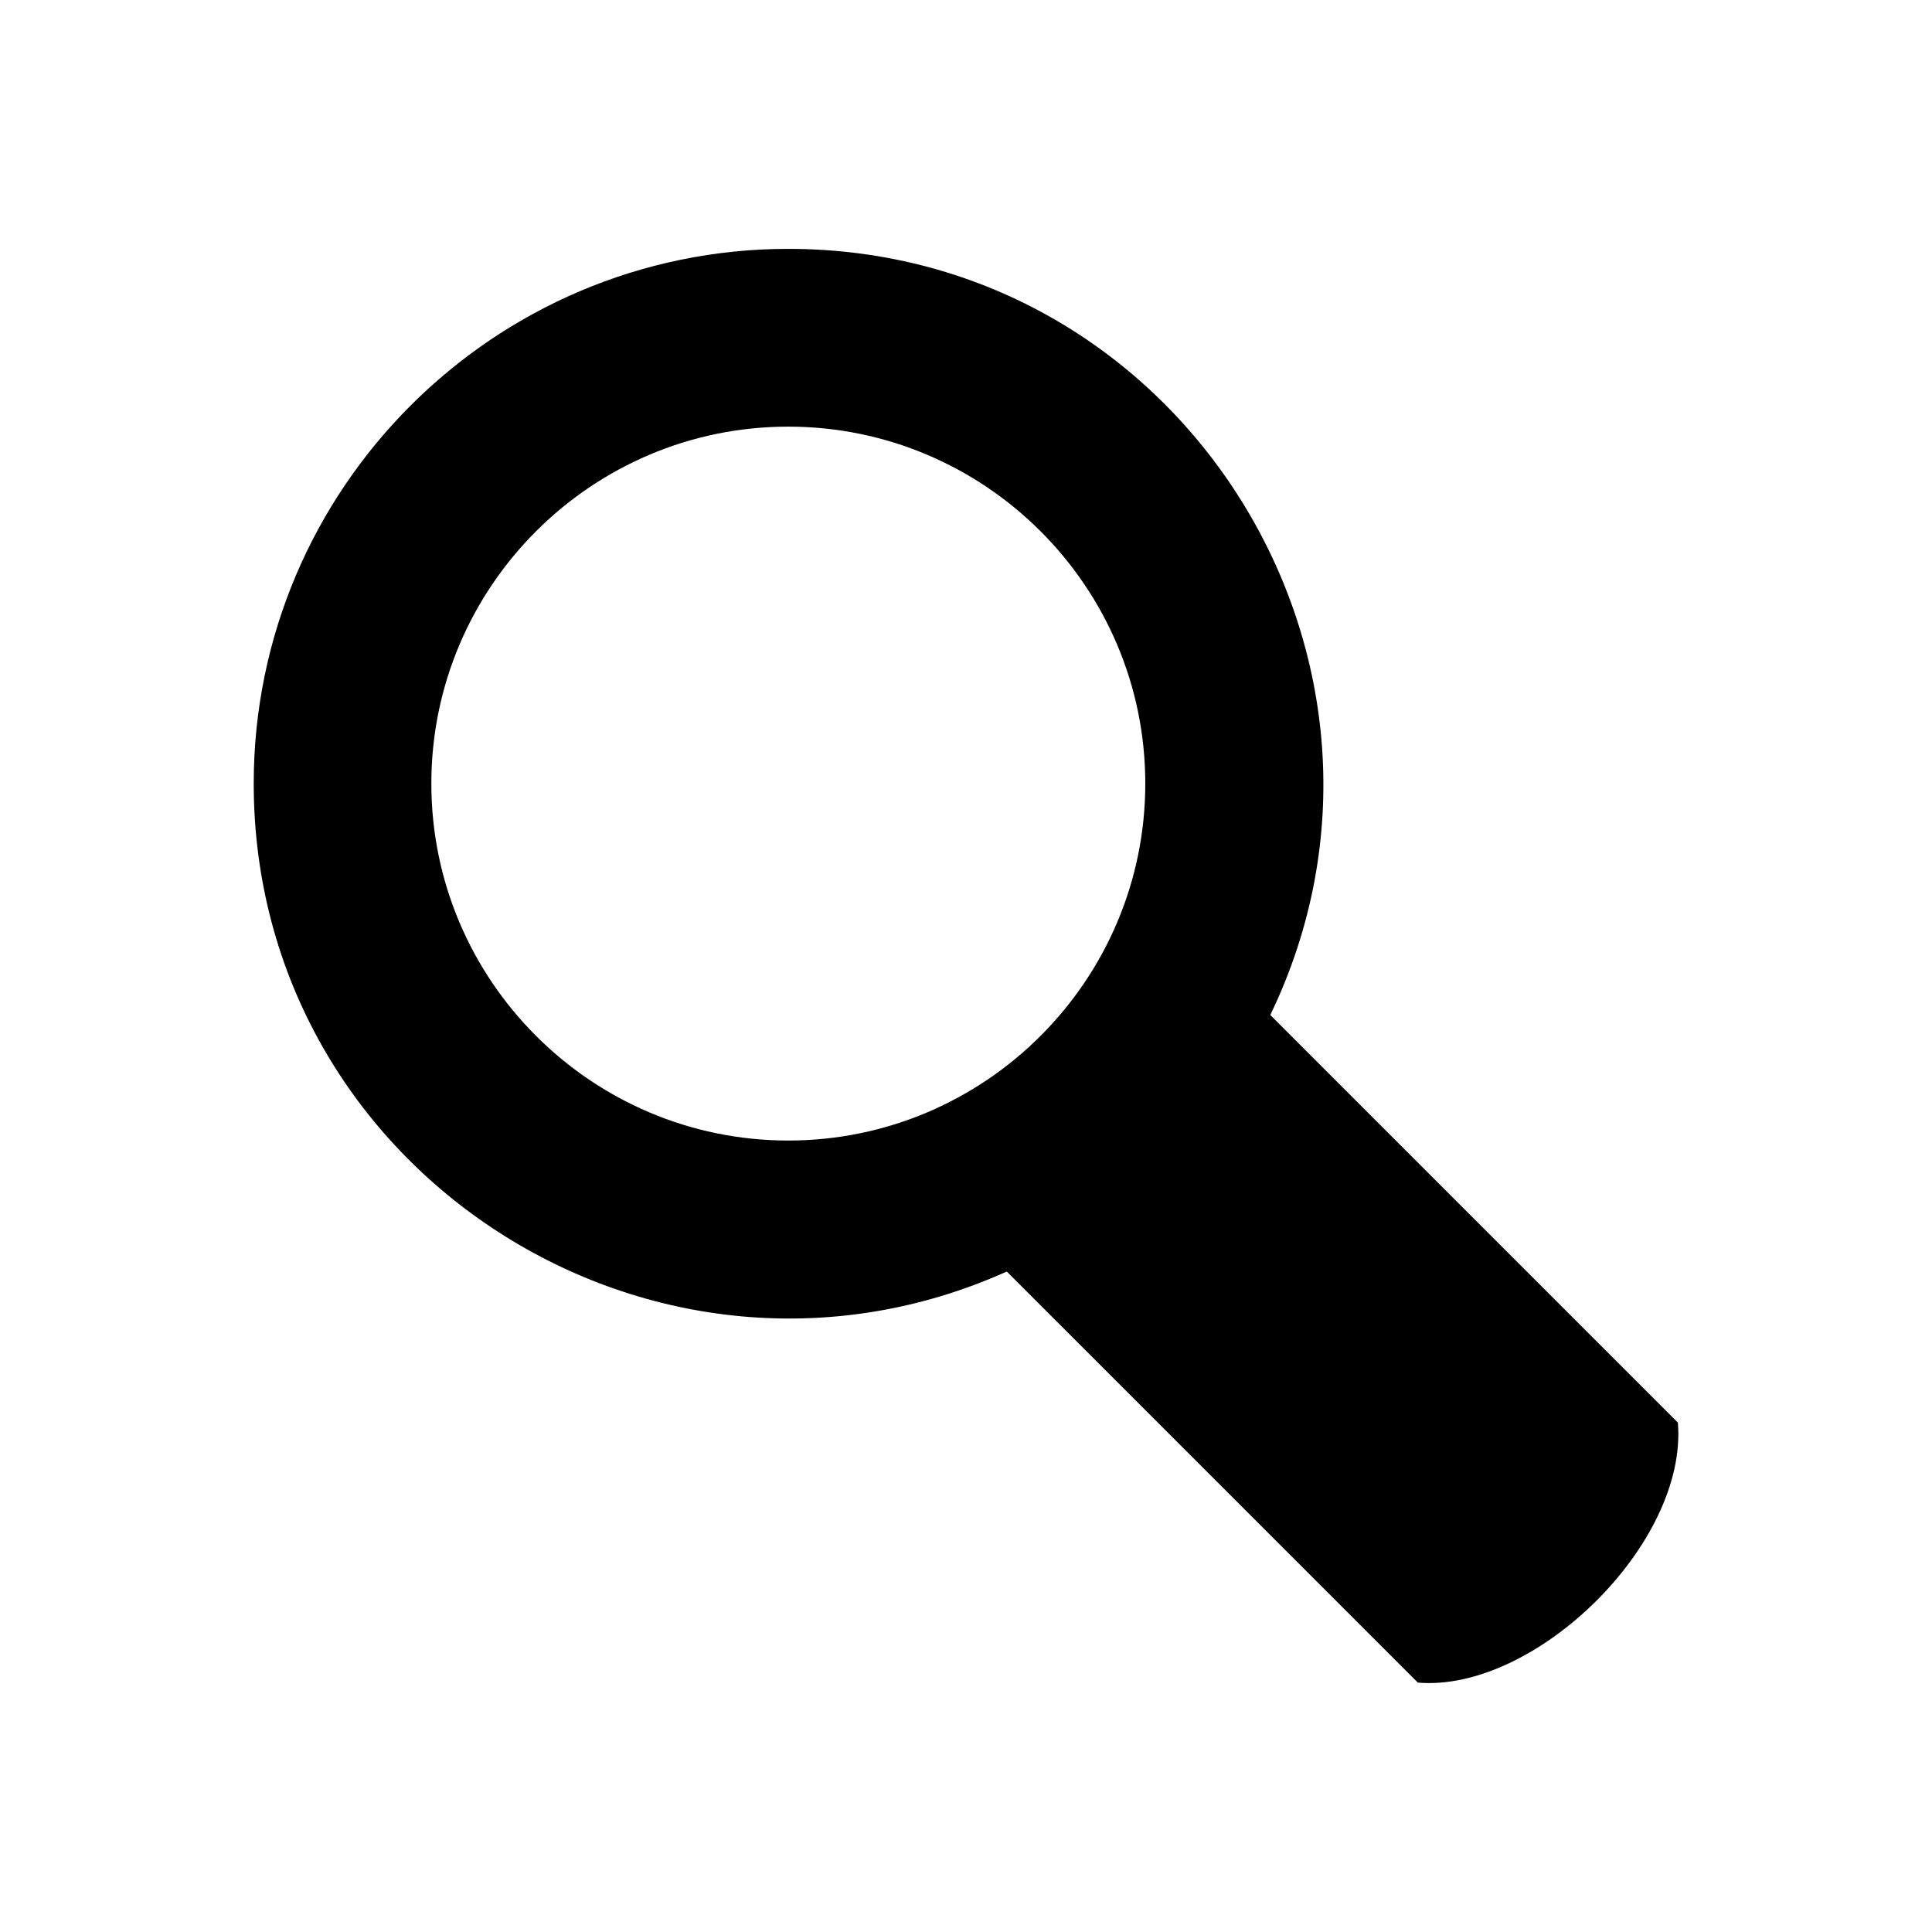
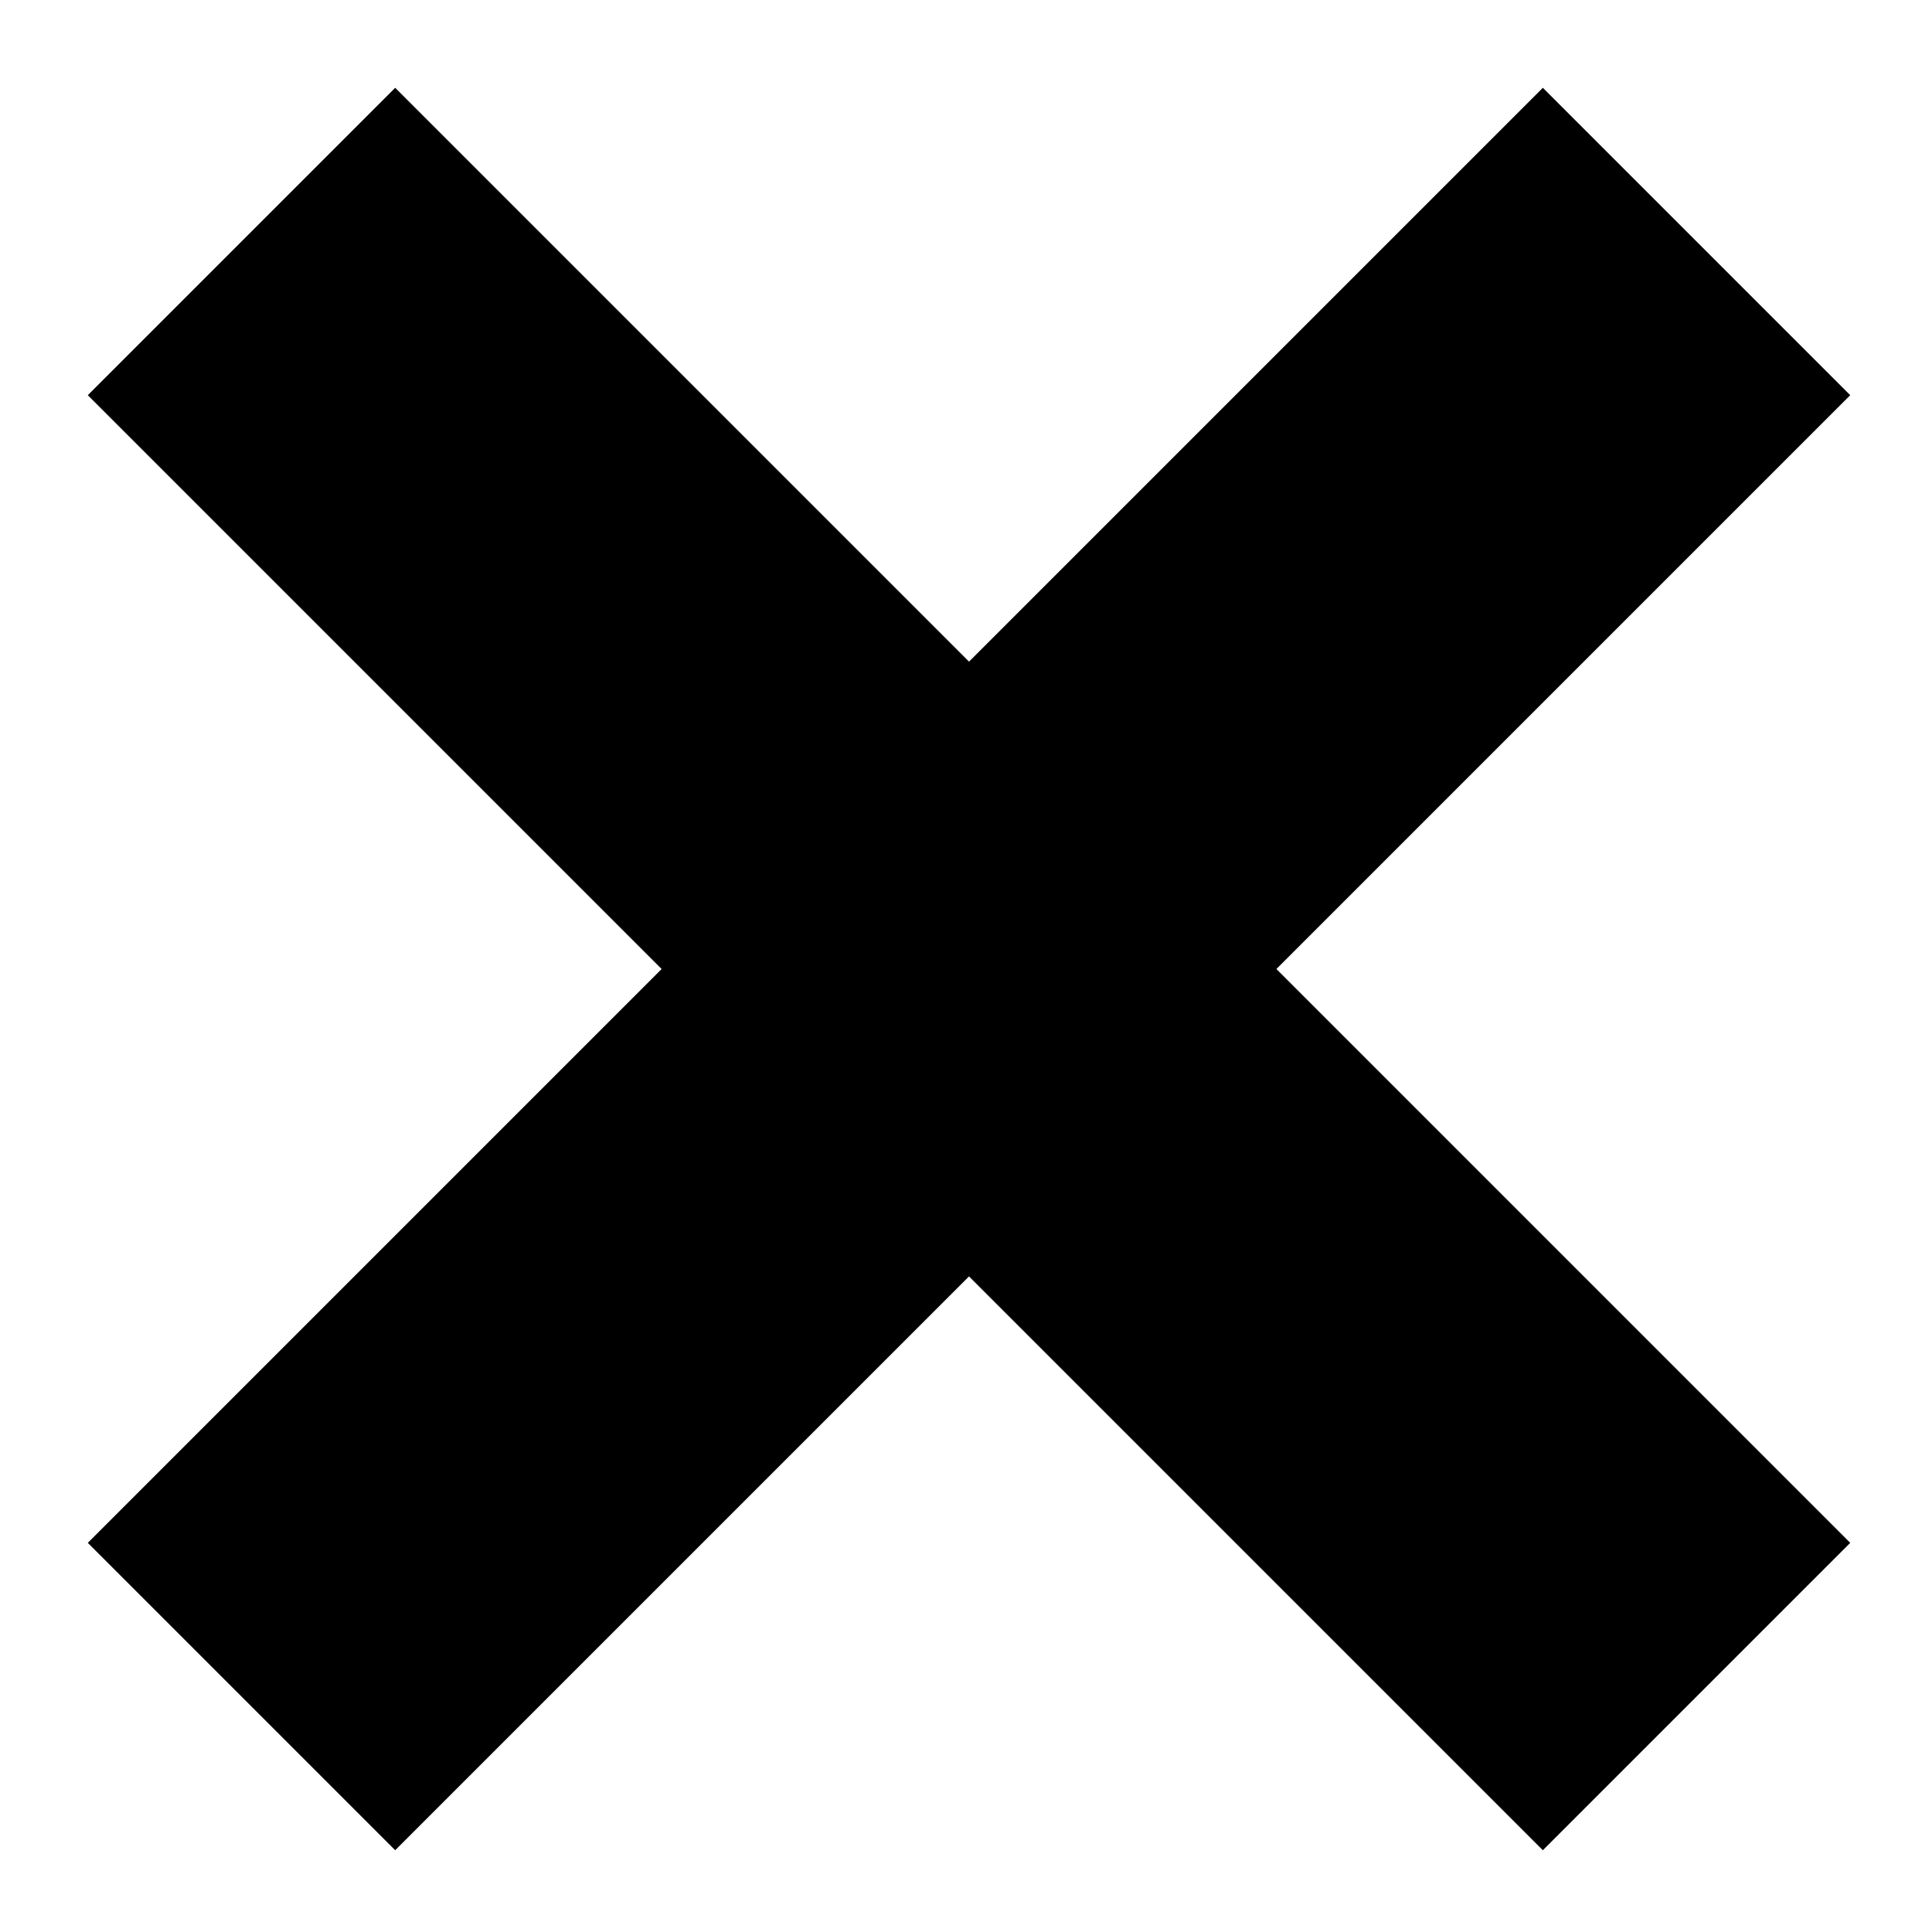
<svg xmlns="http://www.w3.org/2000/svg" version="1.1" id="Calque_1" x="0px" y="0px" width="80px" height="80px" viewBox="0 0 80 80" enable-background="new 0 0 80 80" xml:space="preserve">
  <g id="repères">
    <rect x="88" y="54" fill="#FF0000" width="10" height="10" />
  </g>
  <g id="icons">
    <g id="left-arrow" display="none">
      <g display="inline">
        <line fill="none" stroke="#000000" stroke-width="5" stroke-linecap="round" stroke-miterlimit="10" x1="10" y1="40" x2="40.5" y2="10" />
        <line fill="none" stroke="#000000" stroke-width="5" stroke-linecap="round" stroke-miterlimit="10" x1="10" y1="40" x2="40.499" y2="70.5" />
      </g>
      <path display="inline" d="M15.442,40.033l26.513-26.078c0.908-0.895,0.923-2.356,0.027-3.266    c-0.896-0.909-2.355-0.921-3.266-0.027L10.544,38.373c-0.002,0.002-0.004,0.005-0.006,0.007s-0.005,0.004-0.008,0.006    c-0.053,0.053-0.091,0.114-0.138,0.169c-0.051,0.062-0.107,0.12-0.151,0.186c-0.043,0.065-0.074,0.136-0.109,0.205    c-0.035,0.065-0.076,0.128-0.104,0.196c-0.03,0.074-0.046,0.15-0.069,0.226c-0.02,0.067-0.046,0.132-0.059,0.2    c-0.016,0.078-0.018,0.156-0.024,0.234c-0.006,0.069-0.02,0.138-0.02,0.207c0,0.077,0.012,0.153,0.021,0.23    c0.006,0.07,0.006,0.141,0.021,0.211c0.014,0.075,0.041,0.146,0.062,0.219c0.021,0.069,0.035,0.142,0.062,0.209    c0.028,0.069,0.069,0.136,0.105,0.202c0.035,0.066,0.063,0.136,0.104,0.199c0.042,0.064,0.097,0.121,0.146,0.183    c0.047,0.06,0.087,0.12,0.142,0.175c0.002,0.004,0.005,0.004,0.008,0.008c0.002,0.002,0.003,0.004,0.005,0.006l28.172,28.174    c0.451,0.451,1.042,0.676,1.633,0.676s1.183-0.225,1.634-0.676c0.9-0.901,0.9-2.363,0-3.266L15.442,40.033z" />
    </g>
-     <g id="close" display="none">
-       <g display="inline">
-         <line fill="none" stroke="#000000" stroke-width="9" stroke-miterlimit="10" x1="10" y1="10" x2="70.25" y2="70.25" />
-         <line fill="none" stroke="#000000" stroke-width="9" stroke-miterlimit="10" x1="70.25" y1="10" x2="10" y2="70.25" />
-       </g>
-       <polygon display="inline" points="73.432,13.182 67.068,6.818 40.125,33.761 13.182,6.818 6.818,13.182 33.761,40.125     6.818,67.068 13.182,73.432 40.125,46.488 67.068,73.432 73.432,67.068 46.488,40.125   " />
+     <g id="close">
+       <polygon points="76.614,16.364 63.886,3.636 40.125,27.397 16.364,3.636 3.636,16.364 27.397,40.125 3.636,63.886 16.364,76.614     40.125,52.854 63.886,76.614 76.614,63.886 52.854,40.125   " />
+       <polygon display="none" points="73.432,13.182 67.068,6.818 40.125,33.761 13.182,6.818 6.818,13.182 33.761,40.125 6.818,67.068     13.182,73.432 40.125,46.488 67.068,73.432 73.432,67.068 46.488,40.125   " />
    </g>
    <path id="trashcan" display="none" d="M17.75,25.167v44.5h44.5v-44.5H17.75z M30.111,59.777c0,1.363-1.108,2.473-2.472,2.473   c-1.364,0-2.472-1.107-2.472-2.473V35.056c0-1.364,1.108-2.473,2.472-2.473c1.364,0,2.472,1.108,2.472,2.473V59.777z    M42.473,59.777c0,1.363-1.107,2.473-2.473,2.473c-1.365,0-2.472-1.107-2.472-2.473V35.056c0-1.364,1.108-2.473,2.472-2.473   c1.363,0,2.473,1.108,2.473,2.473V59.777z M54.834,59.777c0,1.363-1.107,2.473-2.473,2.473s-2.473-1.107-2.473-2.473V35.056   c0-1.364,1.107-2.473,2.473-2.473s2.473,1.108,2.473,2.473V59.777z M64.723,15.277v4.945H15.277v-4.945h14.119   c2.225,0,4.032-2.717,4.032-4.944h13.14c0,2.227,1.805,4.944,4.033,4.944H64.723z" />
-     <path id="magnifier" d="M69.477,58.907L52.6,42.029c7.014-14.545-3.591-31.724-19.958-31.724c-12.203,0-22.136,9.933-22.136,22.139   c0,16.105,16.675,26.72,31.183,20.208L58.71,69.673C63.553,70.081,69.893,63.919,69.477,58.907z M32.64,47.227   c-8.148,0-14.779-6.631-14.779-14.782c0-8.148,6.631-14.779,14.779-14.779c8.152,0,14.784,6.631,14.784,14.779   C47.424,40.594,40.792,47.227,32.64,47.227z" />
+     <path id="magnifier" display="none" d="M69.477,58.907L52.6,42.029c7.014-14.545-3.591-31.724-19.958-31.724   c-12.203,0-22.136,9.933-22.136,22.139c0,16.105,16.675,26.72,31.183,20.208L58.71,69.673   C63.553,70.081,69.893,63.919,69.477,58.907z M32.64,47.227c-8.148,0-14.779-6.631-14.779-14.782   c0-8.148,6.631-14.779,14.779-14.779c8.152,0,14.784,6.631,14.784,14.779C47.424,40.594,40.792,47.227,32.64,47.227z" />
  </g>
</svg>
